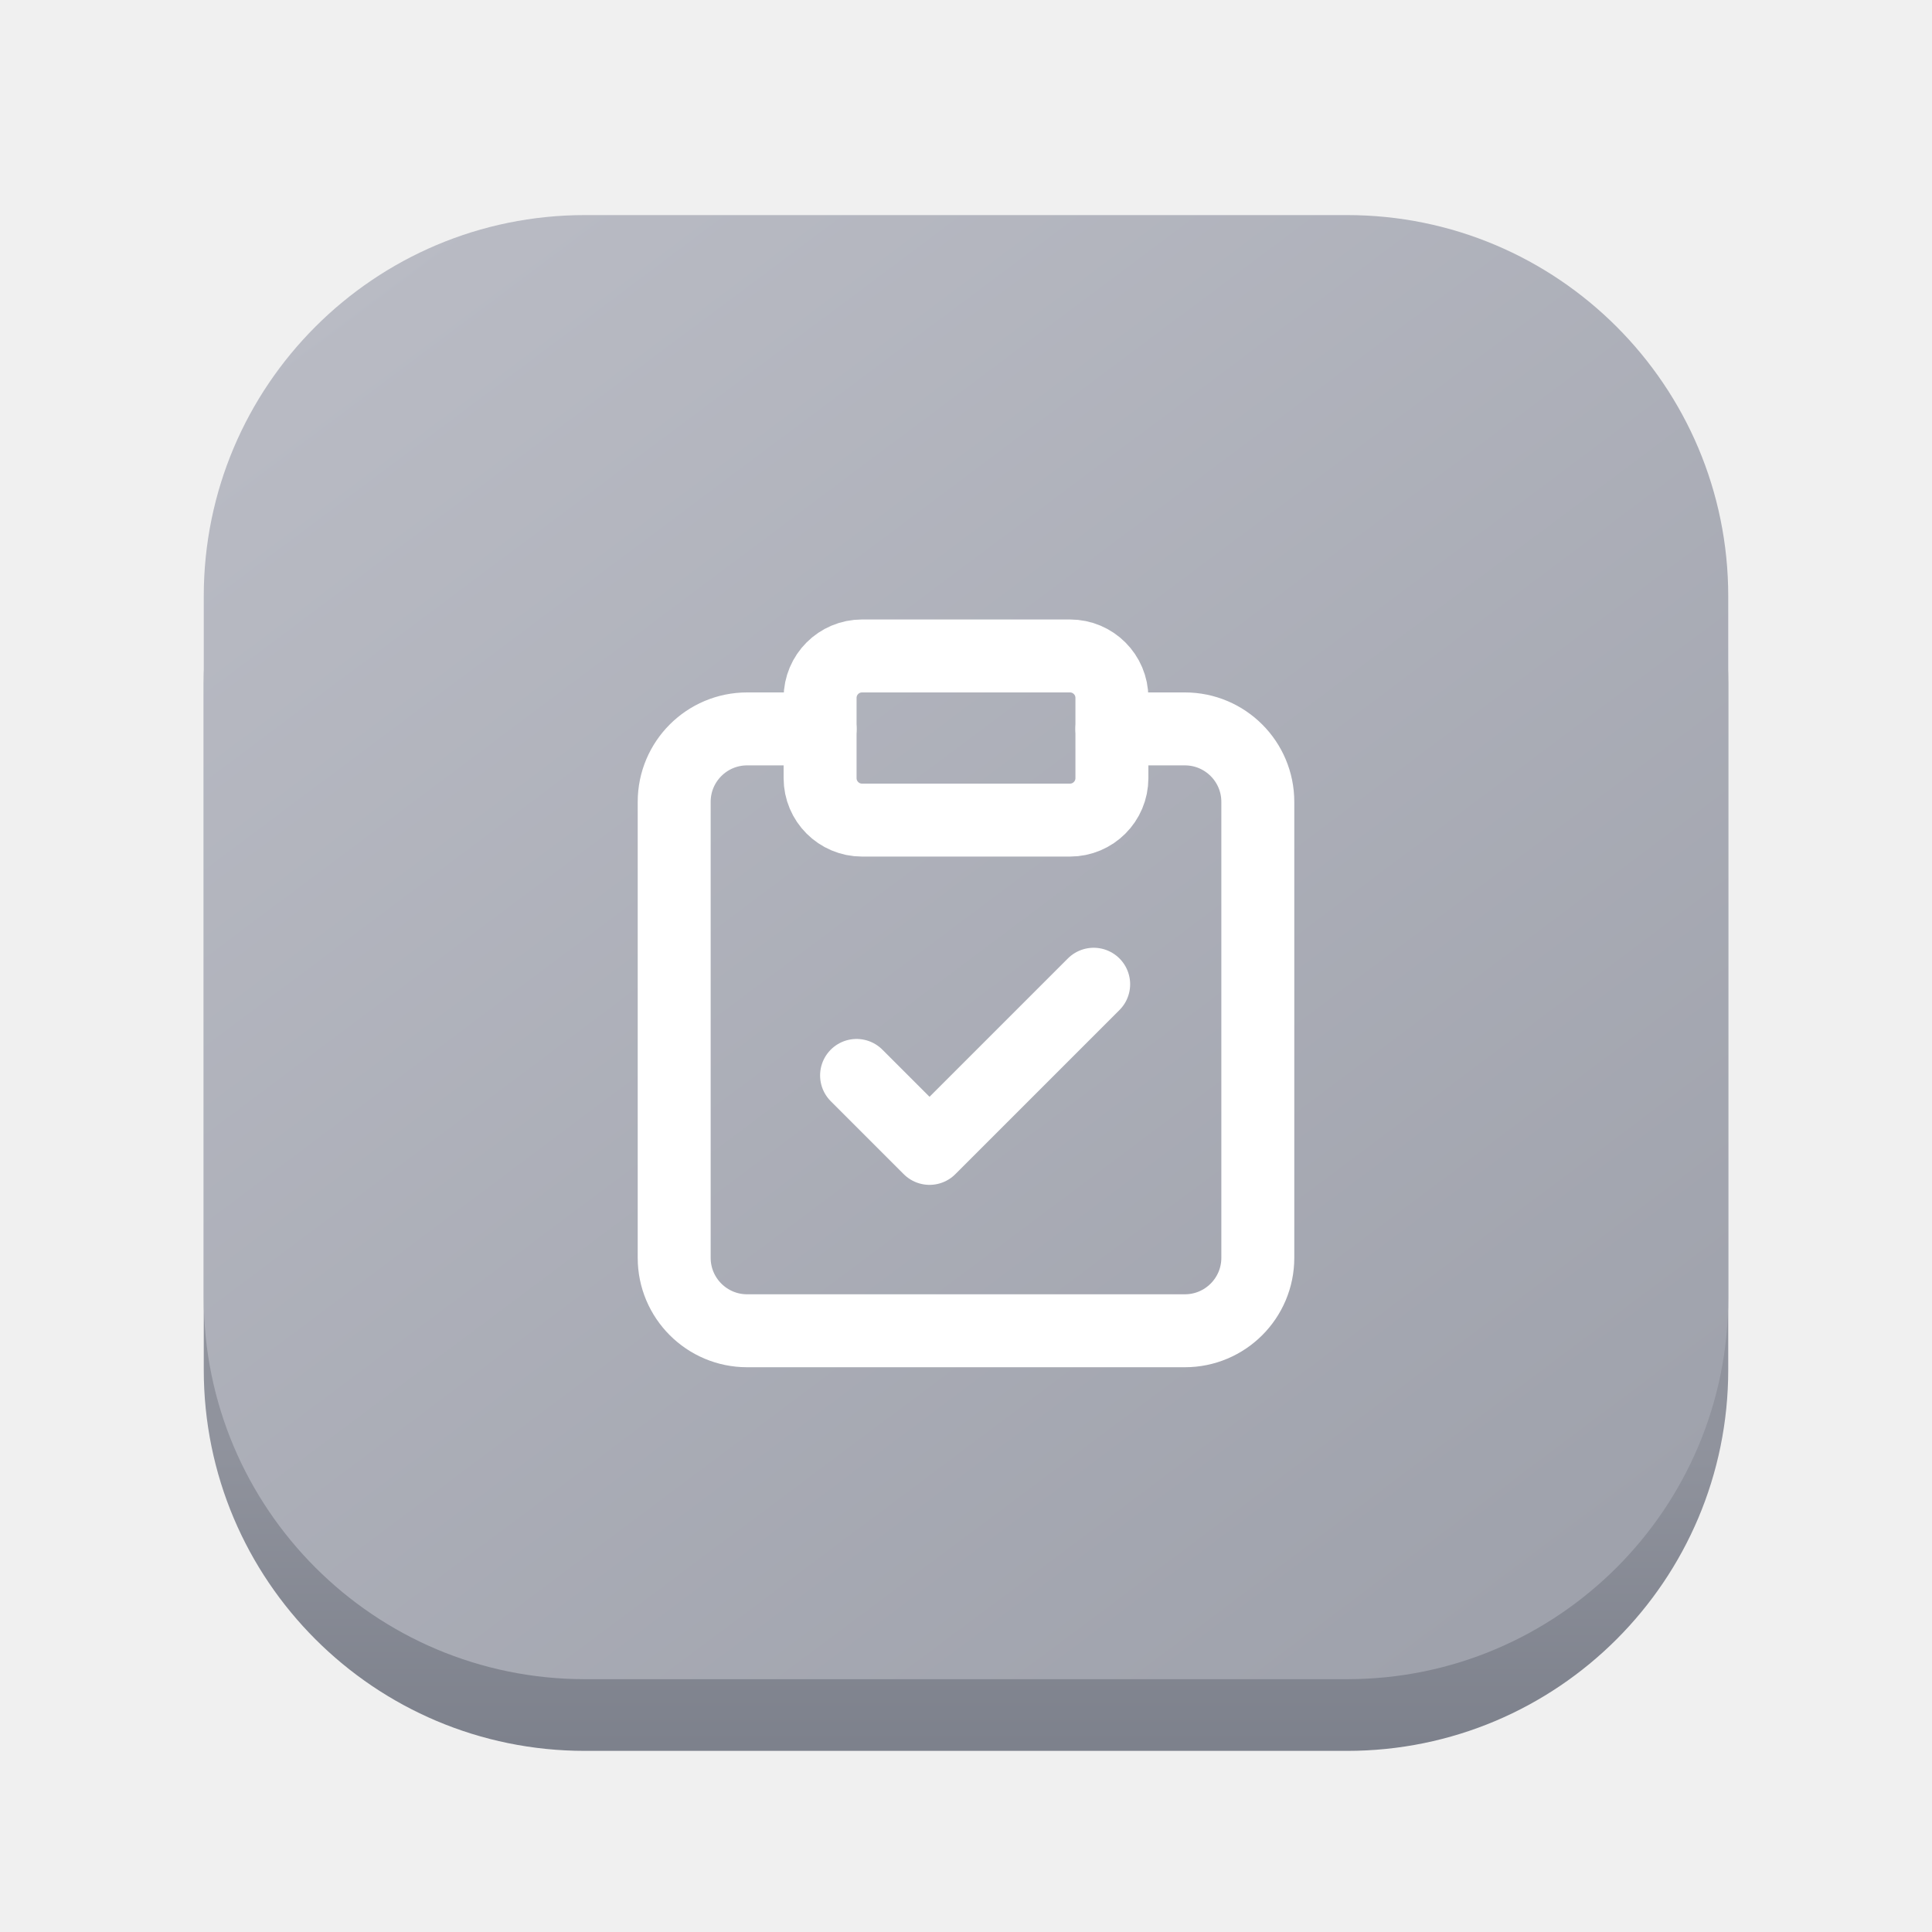
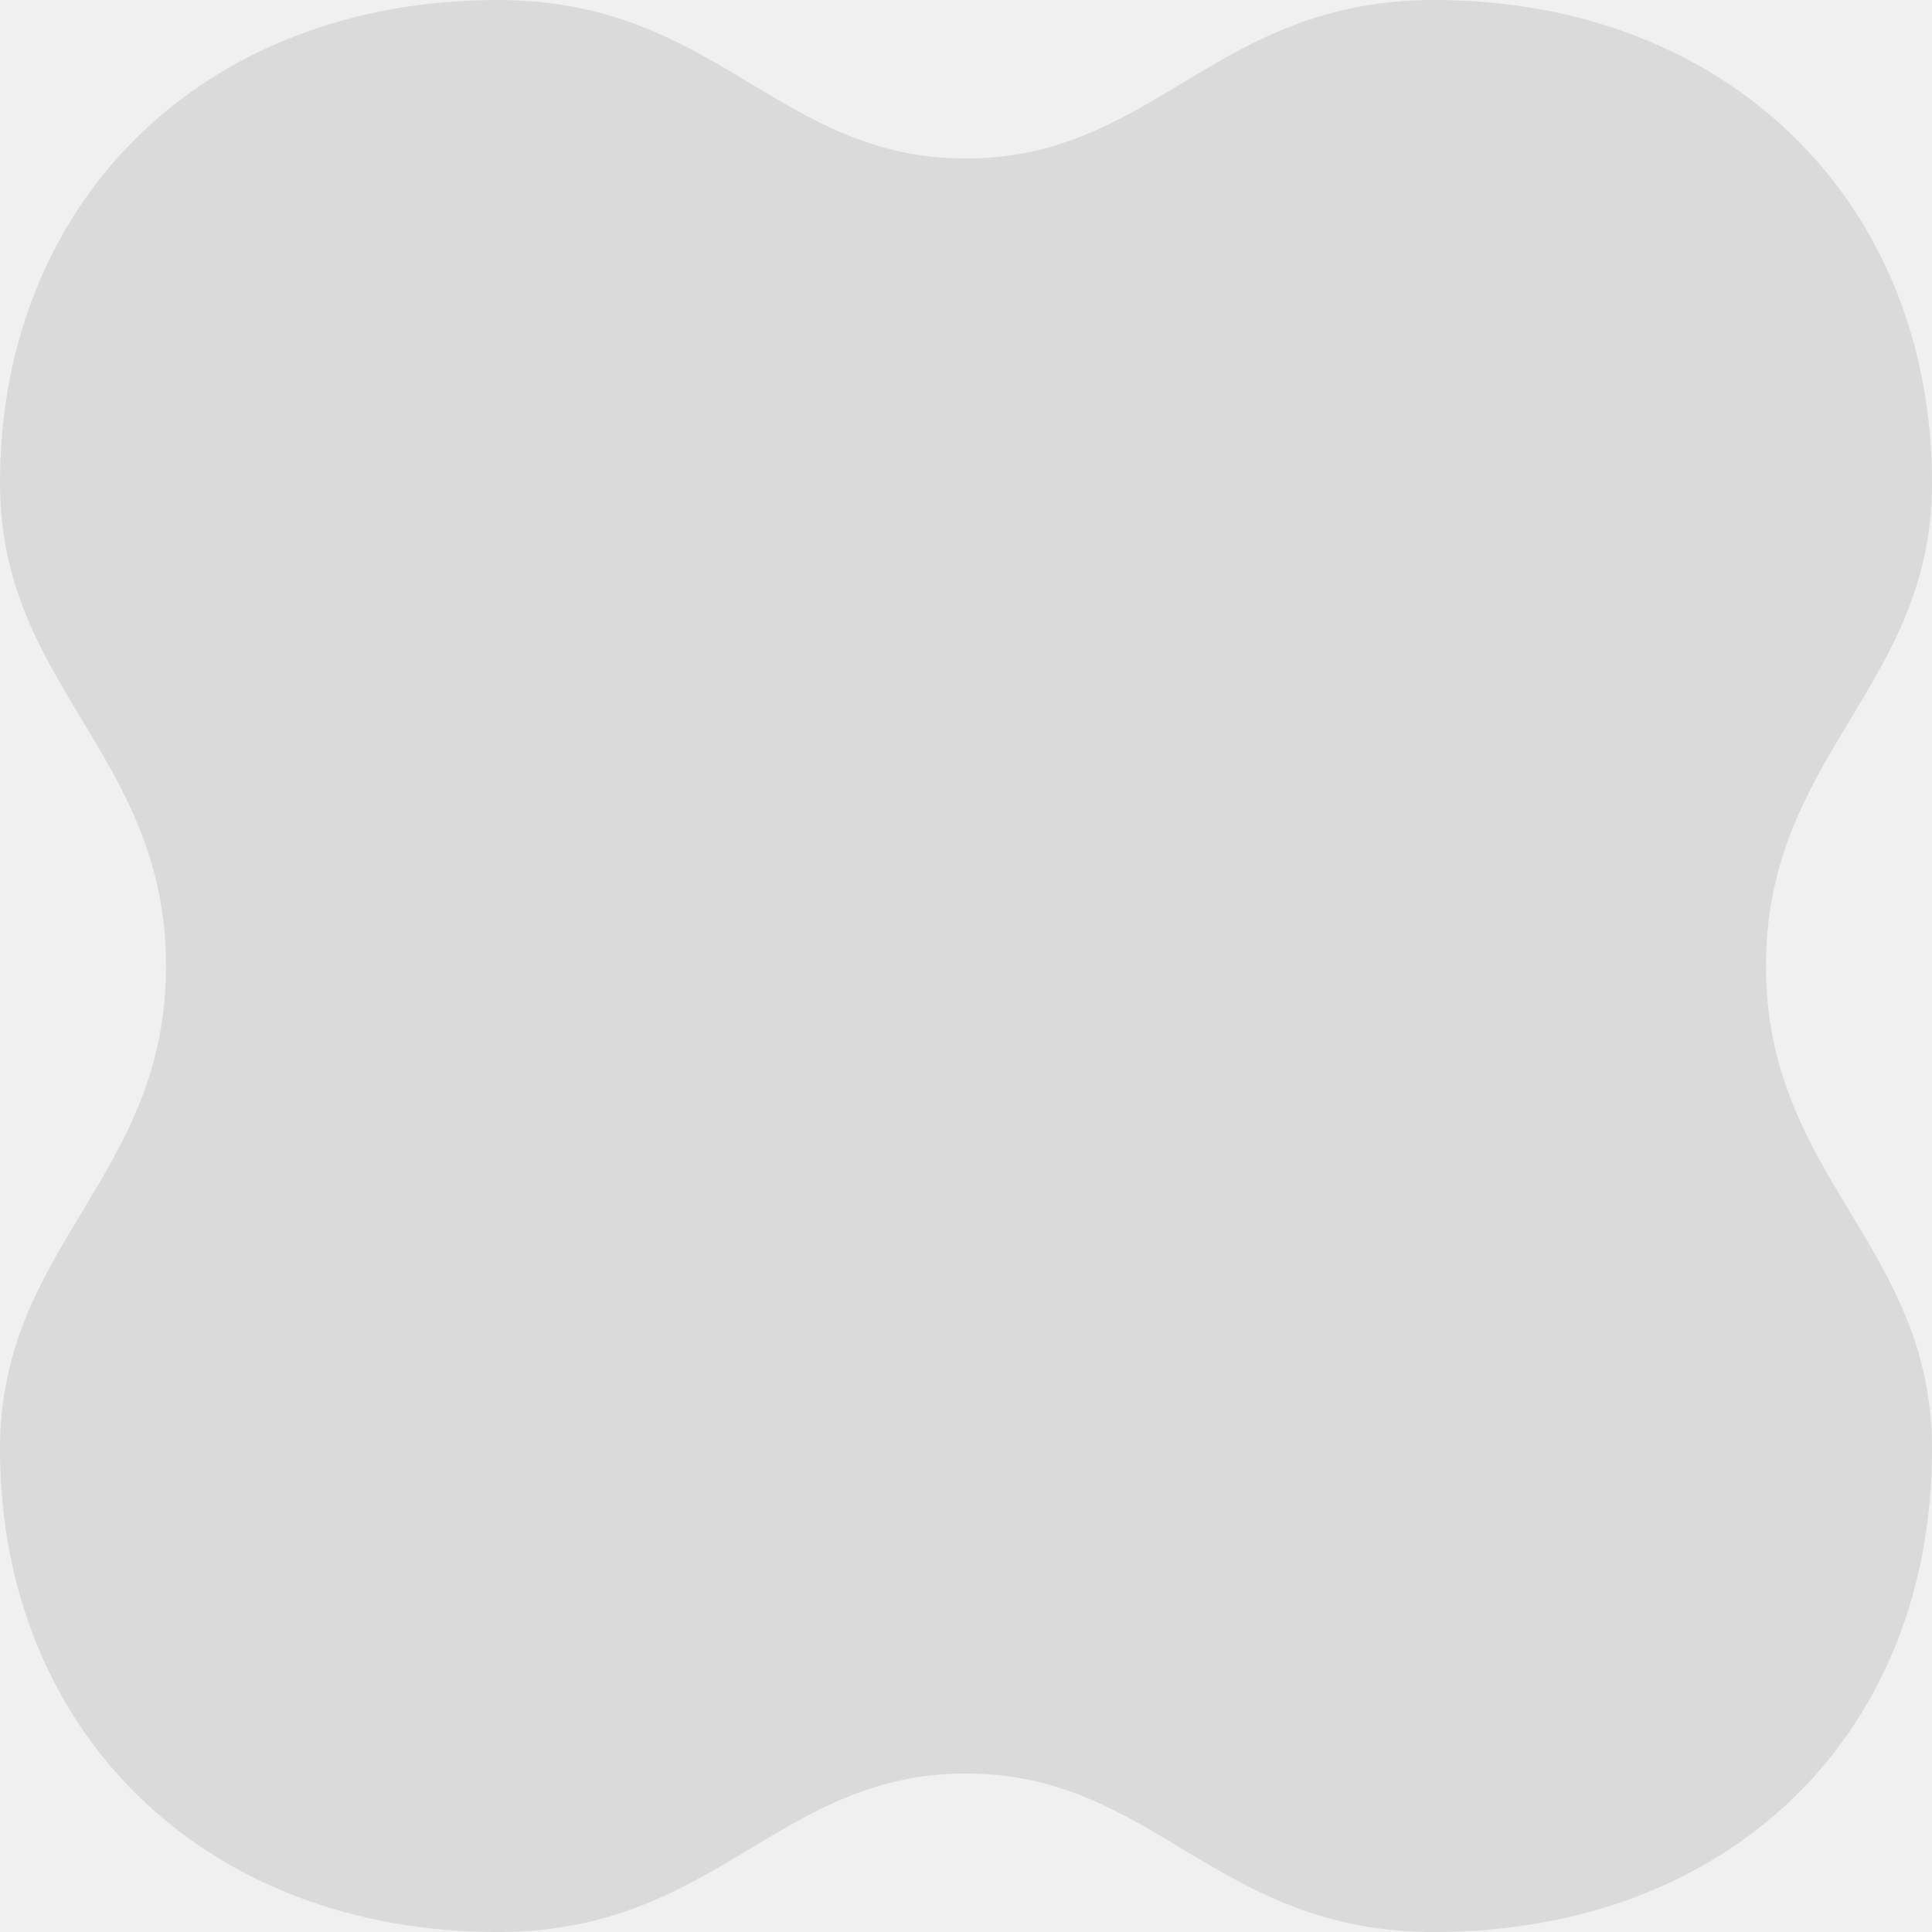
- <svg xmlns="http://www.w3.org/2000/svg" width="512" height="512" viewBox="0 0 512 512" fill="none" role="img" aria-labelledby="title desc">
-   <defs>
-     <linearGradient id="face-taskincomplete" x1="110" y1="60" x2="402" y2="450" gradientUnits="userSpaceOnUse">
-       <stop offset="0" stop-color="#B9BBC4" />
-       <stop offset="1" stop-color="#9EA1AB" />
-     </linearGradient>
-     <linearGradient id="bevel-taskincomplete" x1="256" y1="382" x2="256" y2="467" gradientUnits="userSpaceOnUse">
-       <stop offset="0" stop-color="#90939D" />
-       <stop offset="1" stop-color="#7C808B" />
-     </linearGradient>
-   </defs>
-   <rect x="54" y="80" width="404" height="384" rx="101" fill="url(#bevel-taskincomplete)" />
-   <rect x="54" y="57" width="404" height="388" rx="101" fill="url(#face-taskincomplete)" />
-   <g transform="translate(140 140) scale(9.666667)" stroke="#FFFFFF" stroke-width="2" stroke-linecap="round" stroke-linejoin="round">
-     <rect x="8" y="3.5" width="8" height="4.5" rx="1.15" />
-     <path d="M8 5.5H6a2 2 0 0 0-2 2V20a2 2 0 0 0 2 2h12a2 2 0 0 0 2-2V7.5a2 2 0 0 0-2-2h-2" />
-     <path d="m9 15 2 2 4.5-4.5" />
-   </g>
+ <svg xmlns="http://www.w3.org/2000/svg" viewBox="0 0 128 128" width="512" height="512">
+   <path d="M 33 0 C 47.5 0 51.5 10.5 64 10.5 C 76.5 10.5 80.5 0 95 0 C 114.5 0 128 13.4 128 32 C 128 45.5 117 50 117 64 C 117 78 128 82.5 128 96 C 128 115 114.5 128 95 128 C 80.5 128 76.5 117.5 64 117.5 C 51.5 117.5 47.5 128 33 128 C 13.4 128 0 114.6 0 96 C 0 82.5 11 78 11 64 C 11 50 0 45.5 0 32 C 0 13.4 13.4 0 33 0 Z" fill="#DADADA" />
</svg>
